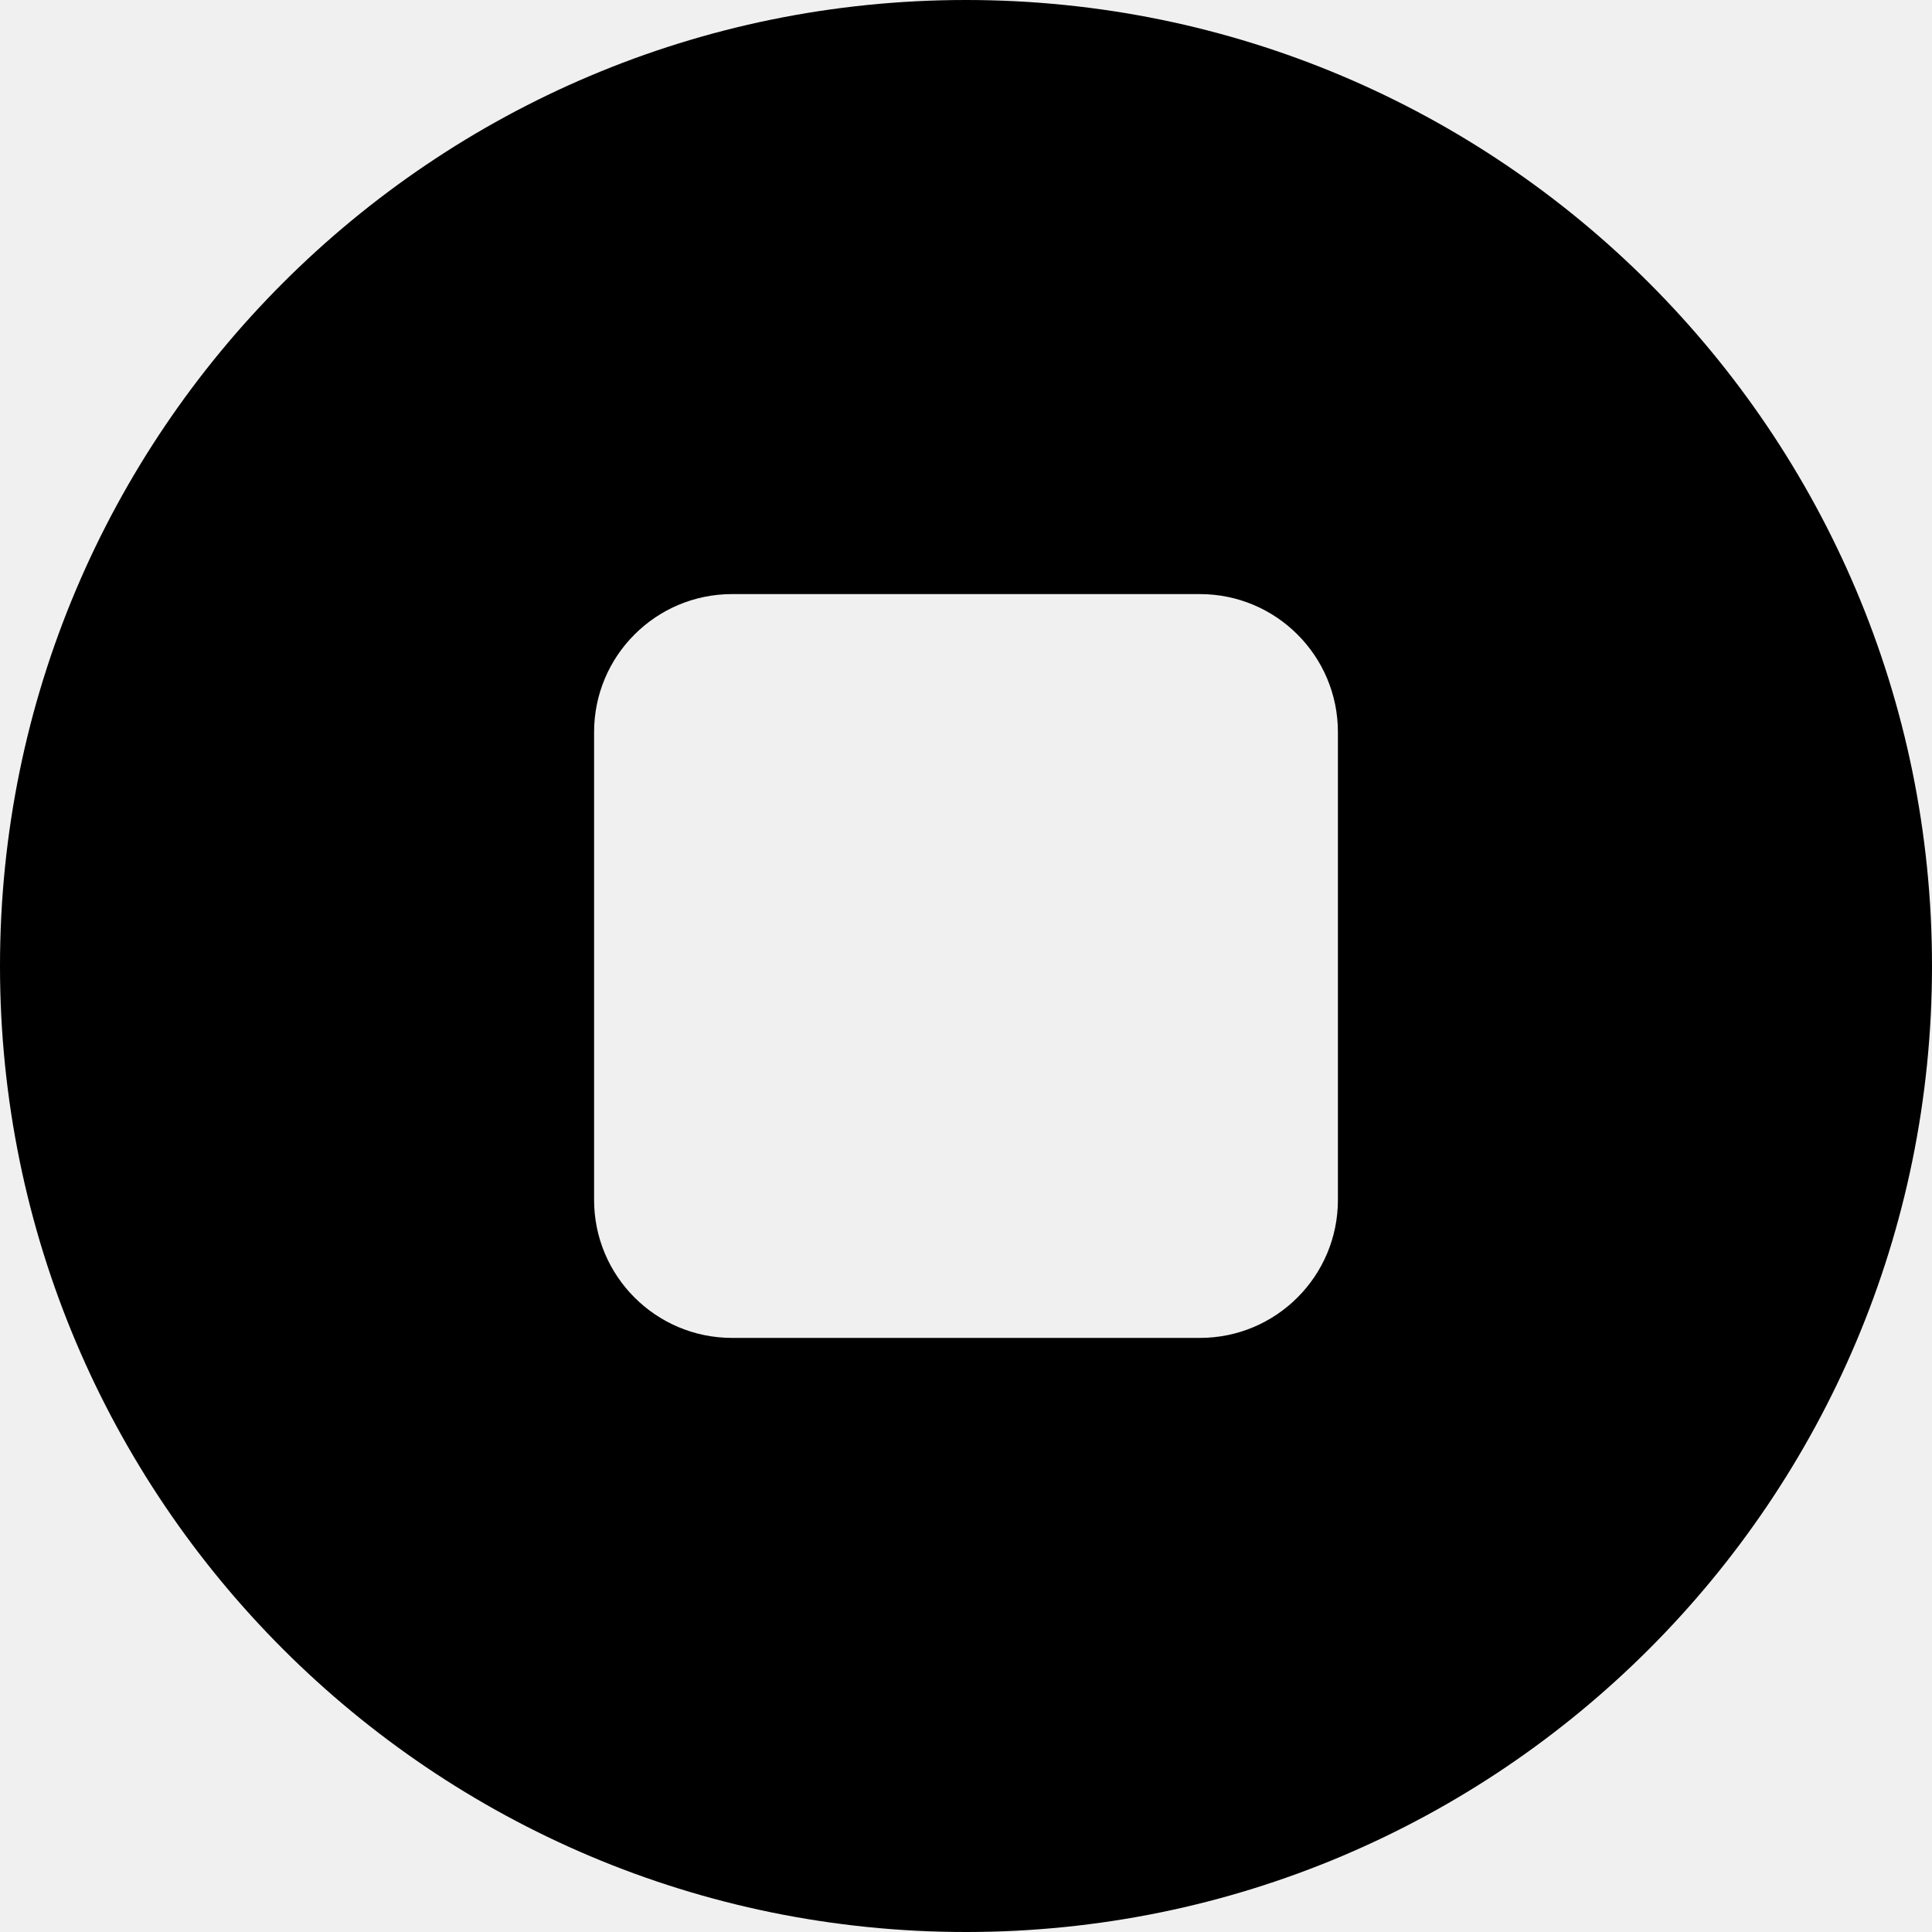
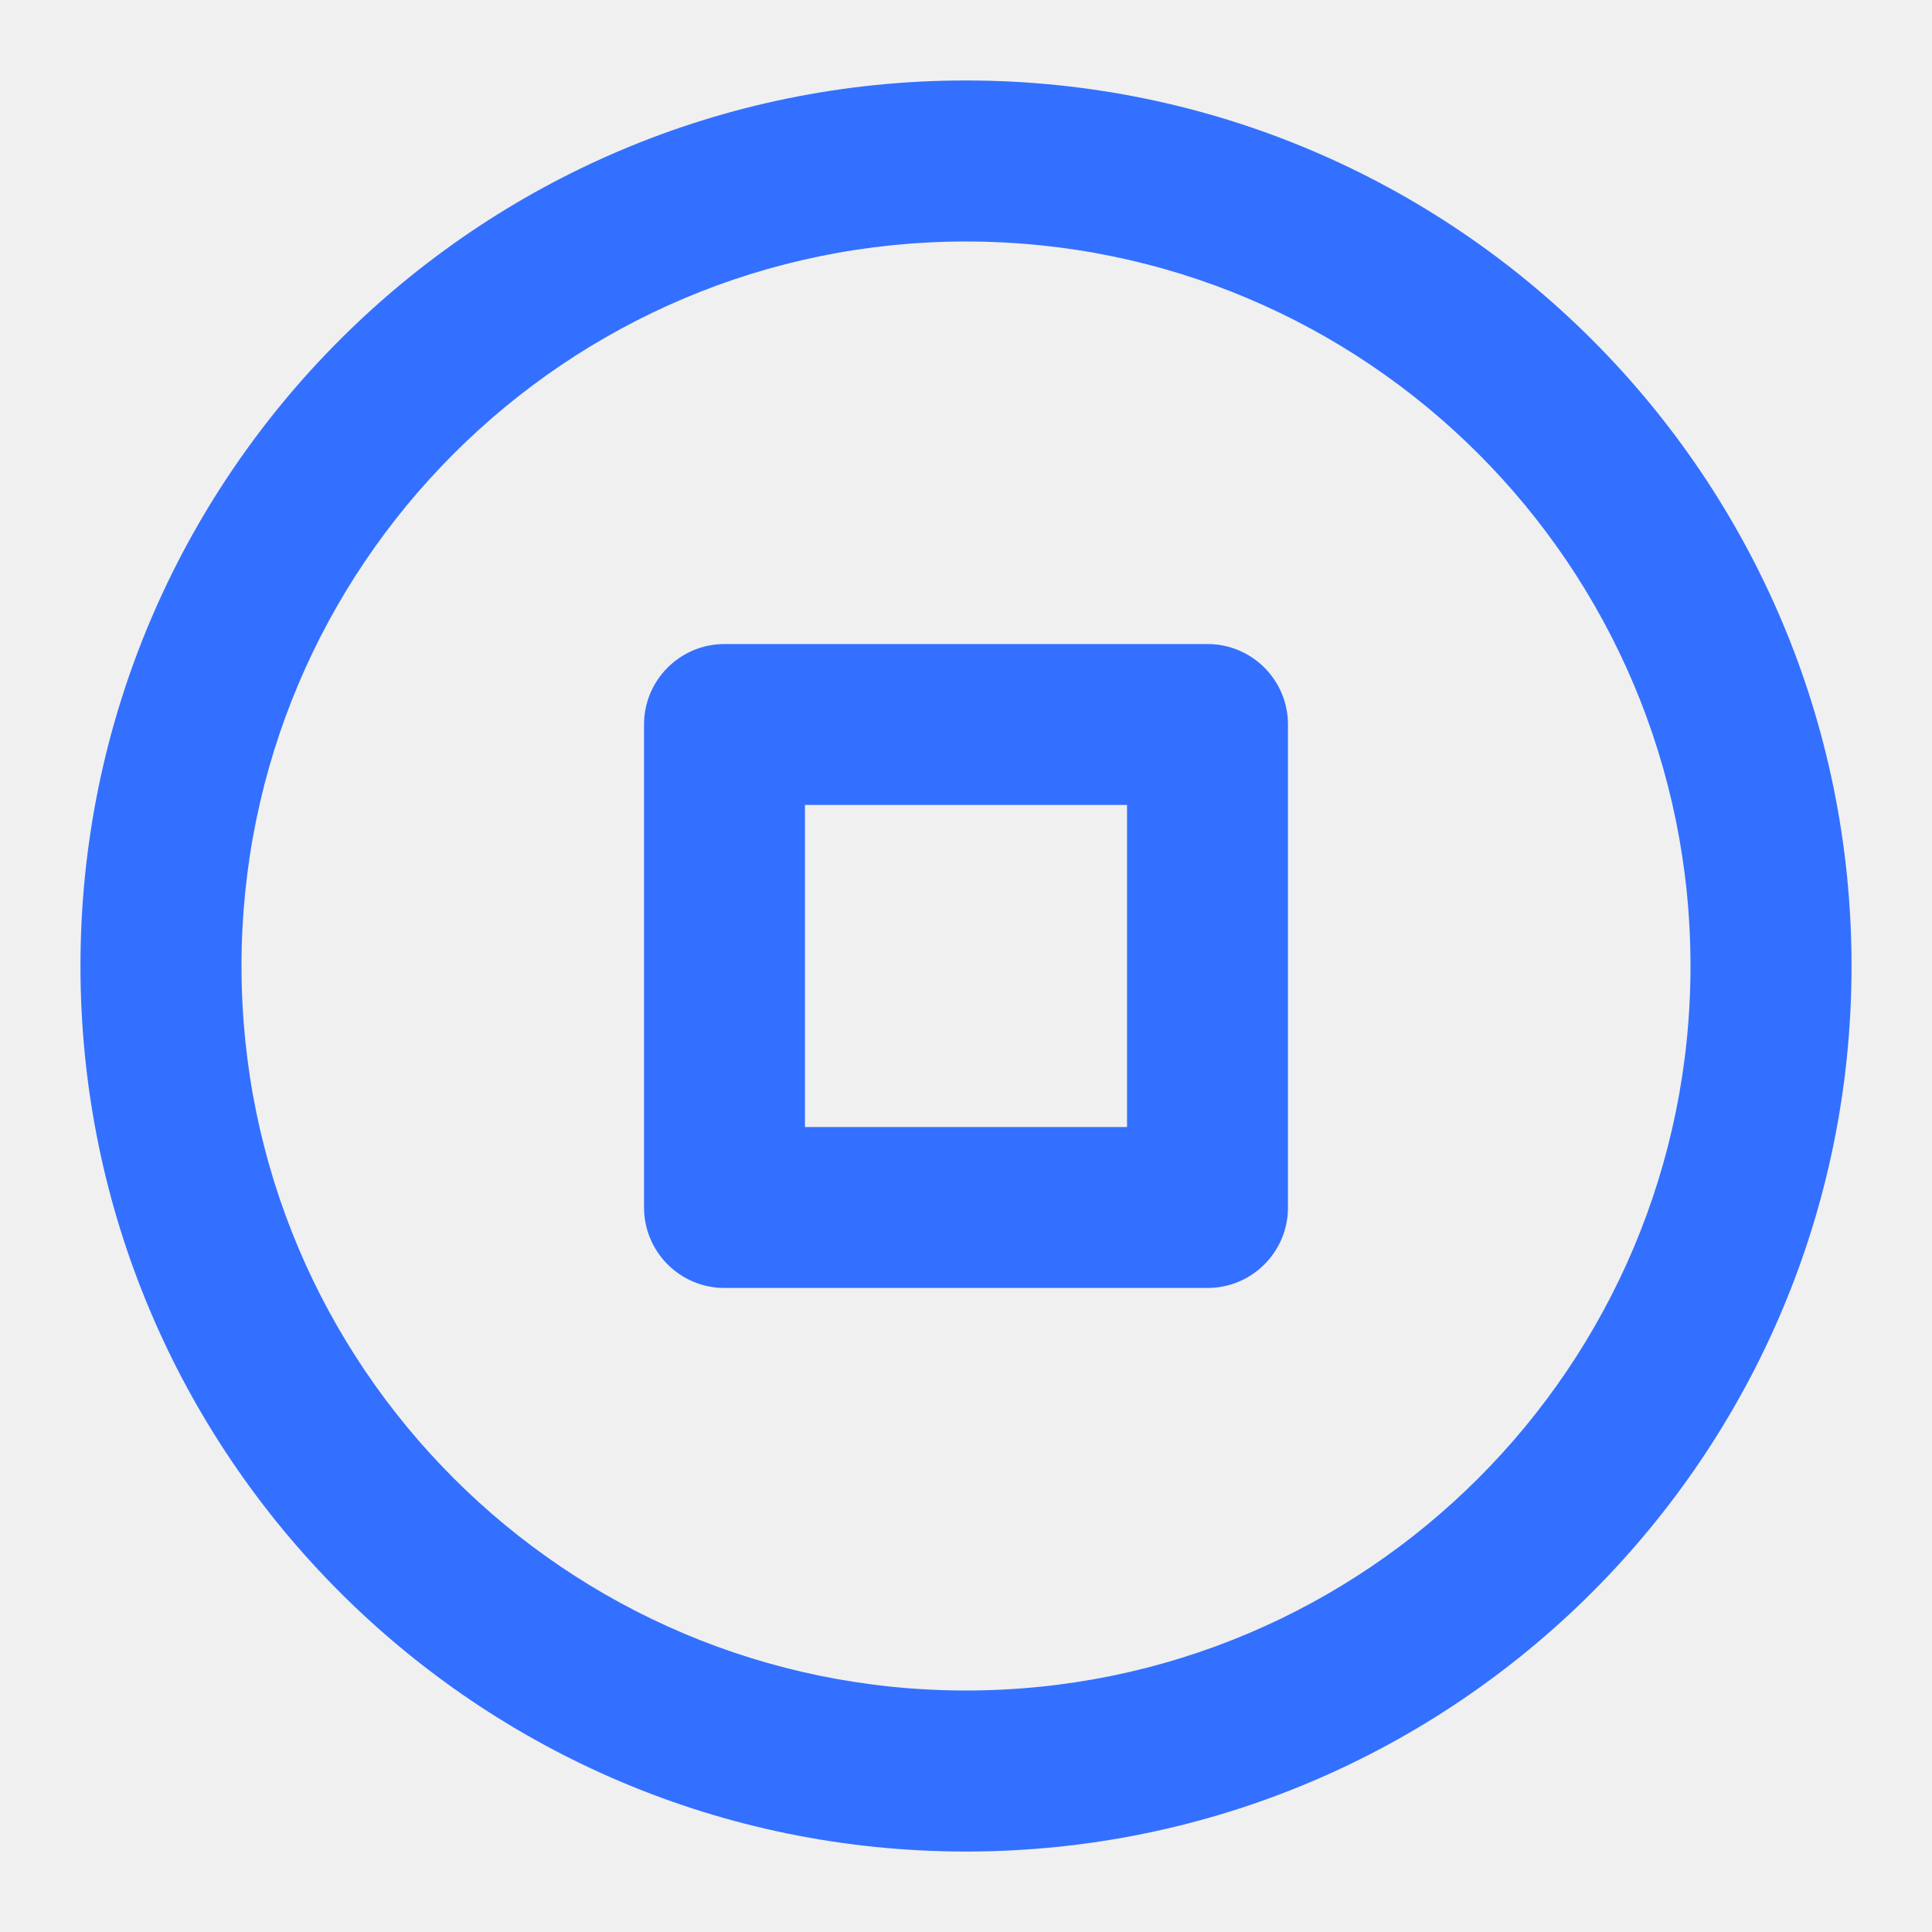
- <svg xmlns="http://www.w3.org/2000/svg" t="1699507299637" class="icon" viewBox="0 0 1024 1024" version="1.1" p-id="3033" width="128" height="128">
-   <path d="M512 0a512 512 0 0 1 512 512c0 282.769-229.231 512-512 512S0 794.769 0 512 229.231 0 512 0zM388.023 314.88C347.628 314.88 314.88 347.628 314.88 388.023v247.955C314.88 676.372 347.628 709.12 388.023 709.12h247.955C676.372 709.12 709.12 676.372 709.12 635.977V388.023C709.12 347.628 676.372 314.88 635.977 314.88H388.023z" p-id="3034" />
+ <svg xmlns="http://www.w3.org/2000/svg" width="20" height="20" viewBox="0 0 20 20" fill="none">
+   <g clip-path="url(#clip0_74_2)">
+     <path fill-rule="evenodd" clip-rule="evenodd" d="M10 2.5C5.858 2.5 2.5 5.858 2.5 10C2.5 14.142 5.858 17.5 10 17.5C14.142 17.5 17.5 14.142 17.5 10C17.5 5.858 14.142 2.5 10 2.5ZM0.833 10C0.833 4.937 4.937 0.833 10 0.833C15.063 0.833 19.167 4.937 19.167 10C19.167 15.063 15.063 19.167 10 19.167C4.937 19.167 0.833 15.063 0.833 10ZM6.667 7.5C6.667 7.04 7.04 6.667 7.5 6.667H12.5C12.96 6.667 13.333 7.04 13.333 7.5V12.5C13.333 12.96 12.96 13.333 12.5 13.333H7.5C7.04 13.333 6.667 12.96 6.667 12.5V7.5ZM8.333 8.333V11.667H11.667V8.333H8.333Z" fill="#3370FF" />
+   </g>
+   <defs>
+     <clipPath id="clip0_74_2">
+       <rect width="20" height="20" fill="white" />
+     </clipPath>
+   </defs>
</svg>
